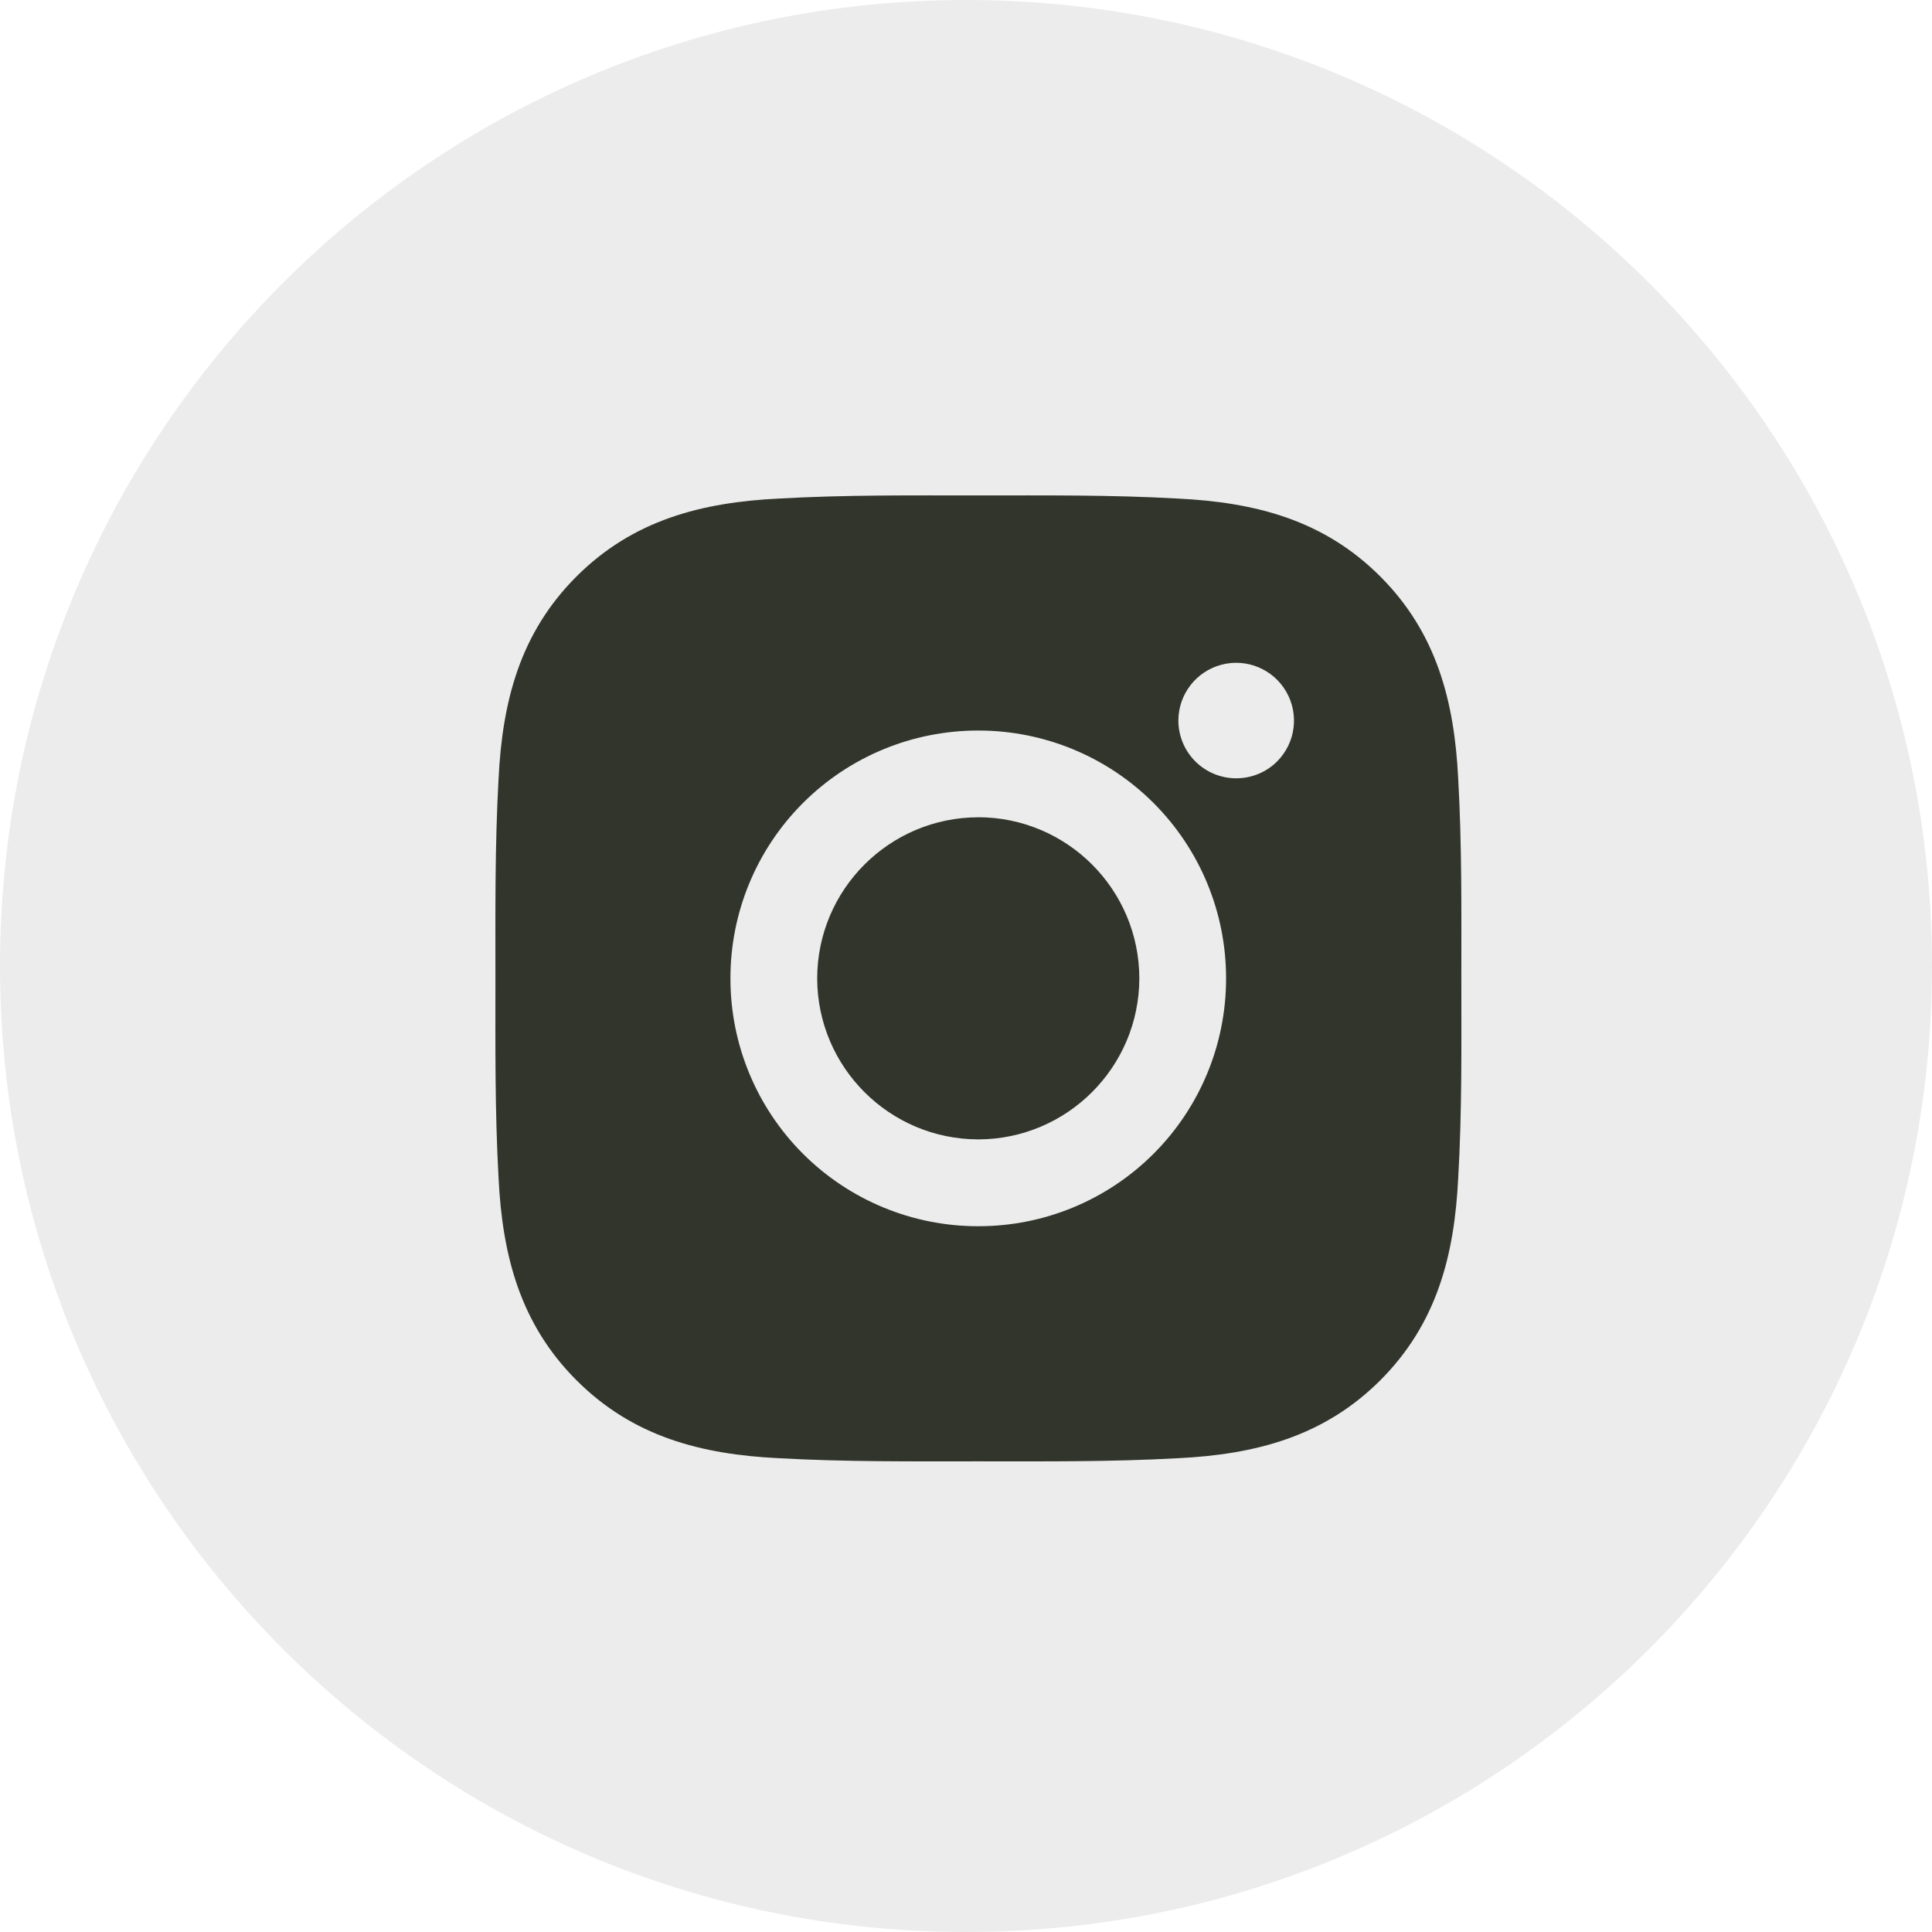
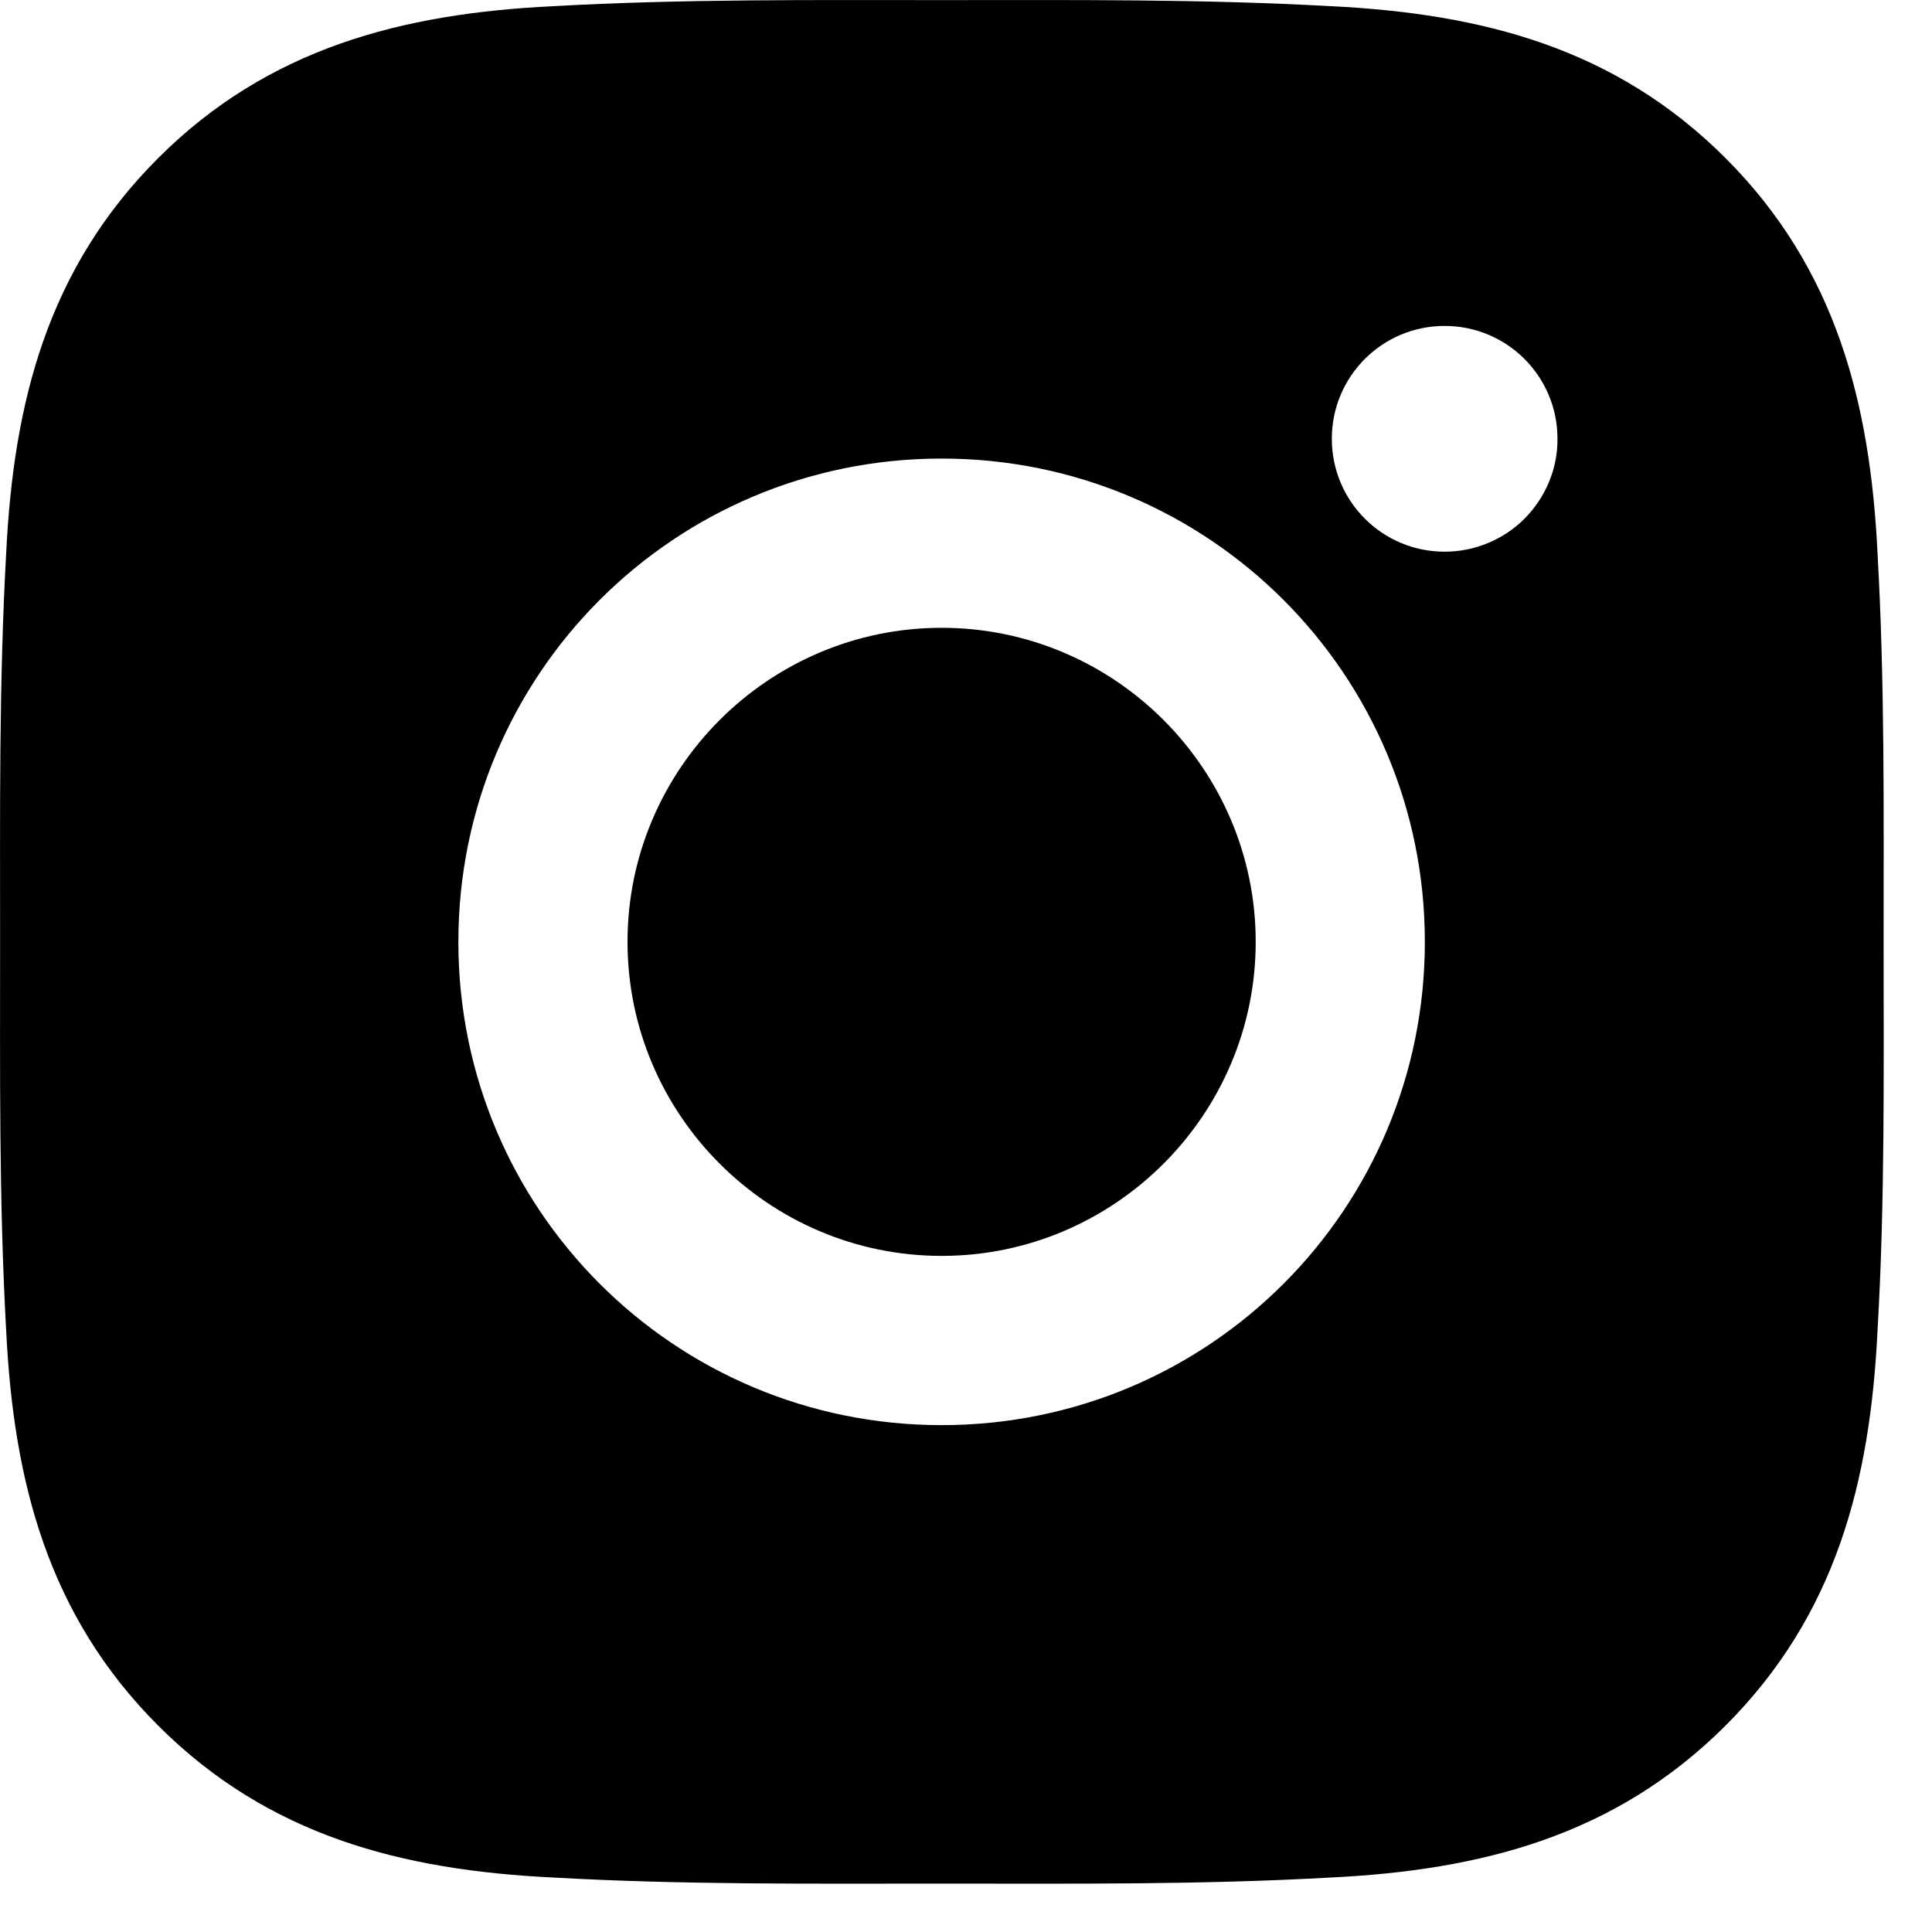
- <svg xmlns="http://www.w3.org/2000/svg" width="39" height="39" fill="none">
-   <circle cx="19.5" cy="19.5" r="19.5" fill="#ECECEC" />
-   <path d="M19.748 16.498a3.258 3.258 0 0 0-3.252 3.252A3.258 3.258 0 0 0 19.748 23a3.258 3.258 0 0 0 3.251-3.251 3.258 3.258 0 0 0-3.251-3.252zm9.751 3.252c0-1.346.013-2.68-.063-4.025-.076-1.56-.432-2.946-1.573-4.088-1.144-1.144-2.527-1.497-4.088-1.573-1.347-.076-2.681-.063-4.025-.063-1.346 0-2.68-.013-4.025.063-1.56.076-2.946.432-4.088 1.573-1.144 1.144-1.497 2.527-1.573 4.088-.075 1.347-.063 2.68-.063 4.025 0 1.344-.012 2.68.063 4.024.076 1.562.432 2.947 1.573 4.088 1.144 1.145 2.527 1.498 4.088 1.574 1.347.075 2.681.063 4.025.063 1.346 0 2.68.012 4.025-.063 1.56-.076 2.946-.432 4.088-1.573 1.144-1.144 1.497-2.527 1.573-4.088.078-1.345.063-2.679.063-4.025zm-9.751 5.003a4.996 4.996 0 0 1-5.003-5.003 4.996 4.996 0 0 1 5.003-5.003 4.996 4.996 0 0 1 5.002 5.003 4.996 4.996 0 0 1-5.002 5.003zm5.207-9.042a1.167 1.167 0 0 1-1.168-1.169 1.167 1.167 0 1 1 1.995.827 1.166 1.166 0 0 1-.827.342z" fill="#31352B" />
+ <svg xmlns="http://www.w3.org/2000/svg" width="20" height="20" viewBox="0 0 20 20" fill="none">
+   <path d="M9.748 6.499C7.957 6.499 6.496 7.96 6.496 9.75C6.496 11.54 7.957 13.001 9.748 13.001C11.538 13.001 12.999 11.54 12.999 9.75C12.999 7.96 11.538 6.499 9.748 6.499ZM19.499 9.75C19.499 8.404 19.512 7.069 19.436 5.725C19.36 4.164 19.004 2.779 17.863 1.637C16.719 0.493 15.336 0.14 13.775 0.064C12.428 -0.011 11.094 0.001 9.75 0.001C8.404 0.001 7.069 -0.011 5.725 0.064C4.164 0.14 2.779 0.496 1.637 1.637C0.493 2.781 0.14 4.164 0.064 5.725C-0.011 7.072 0.001 8.406 0.001 9.75C0.001 11.094 -0.011 12.431 0.064 13.775C0.14 15.336 0.496 16.721 1.637 17.863C2.781 19.007 4.164 19.36 5.725 19.436C7.072 19.512 8.406 19.499 9.75 19.499C11.096 19.499 12.431 19.512 13.775 19.436C15.336 19.36 16.721 19.004 17.863 17.863C19.007 16.719 19.36 15.336 19.436 13.775C19.514 12.431 19.499 11.096 19.499 9.75ZM9.748 14.753C6.979 14.753 4.745 12.518 4.745 9.75C4.745 6.982 6.979 4.747 9.748 4.747C12.516 4.747 14.75 6.982 14.75 9.75C14.75 12.518 12.516 14.753 9.748 14.753ZM14.955 5.711C14.309 5.711 13.787 5.189 13.787 4.542C13.787 3.896 14.309 3.374 14.955 3.374C15.601 3.374 16.123 3.896 16.123 4.542C16.124 4.696 16.094 4.848 16.035 4.99C15.976 5.132 15.89 5.26 15.782 5.369C15.673 5.478 15.544 5.564 15.402 5.622C15.261 5.681 15.109 5.711 14.955 5.711Z" fill="currentColor" />
</svg>
